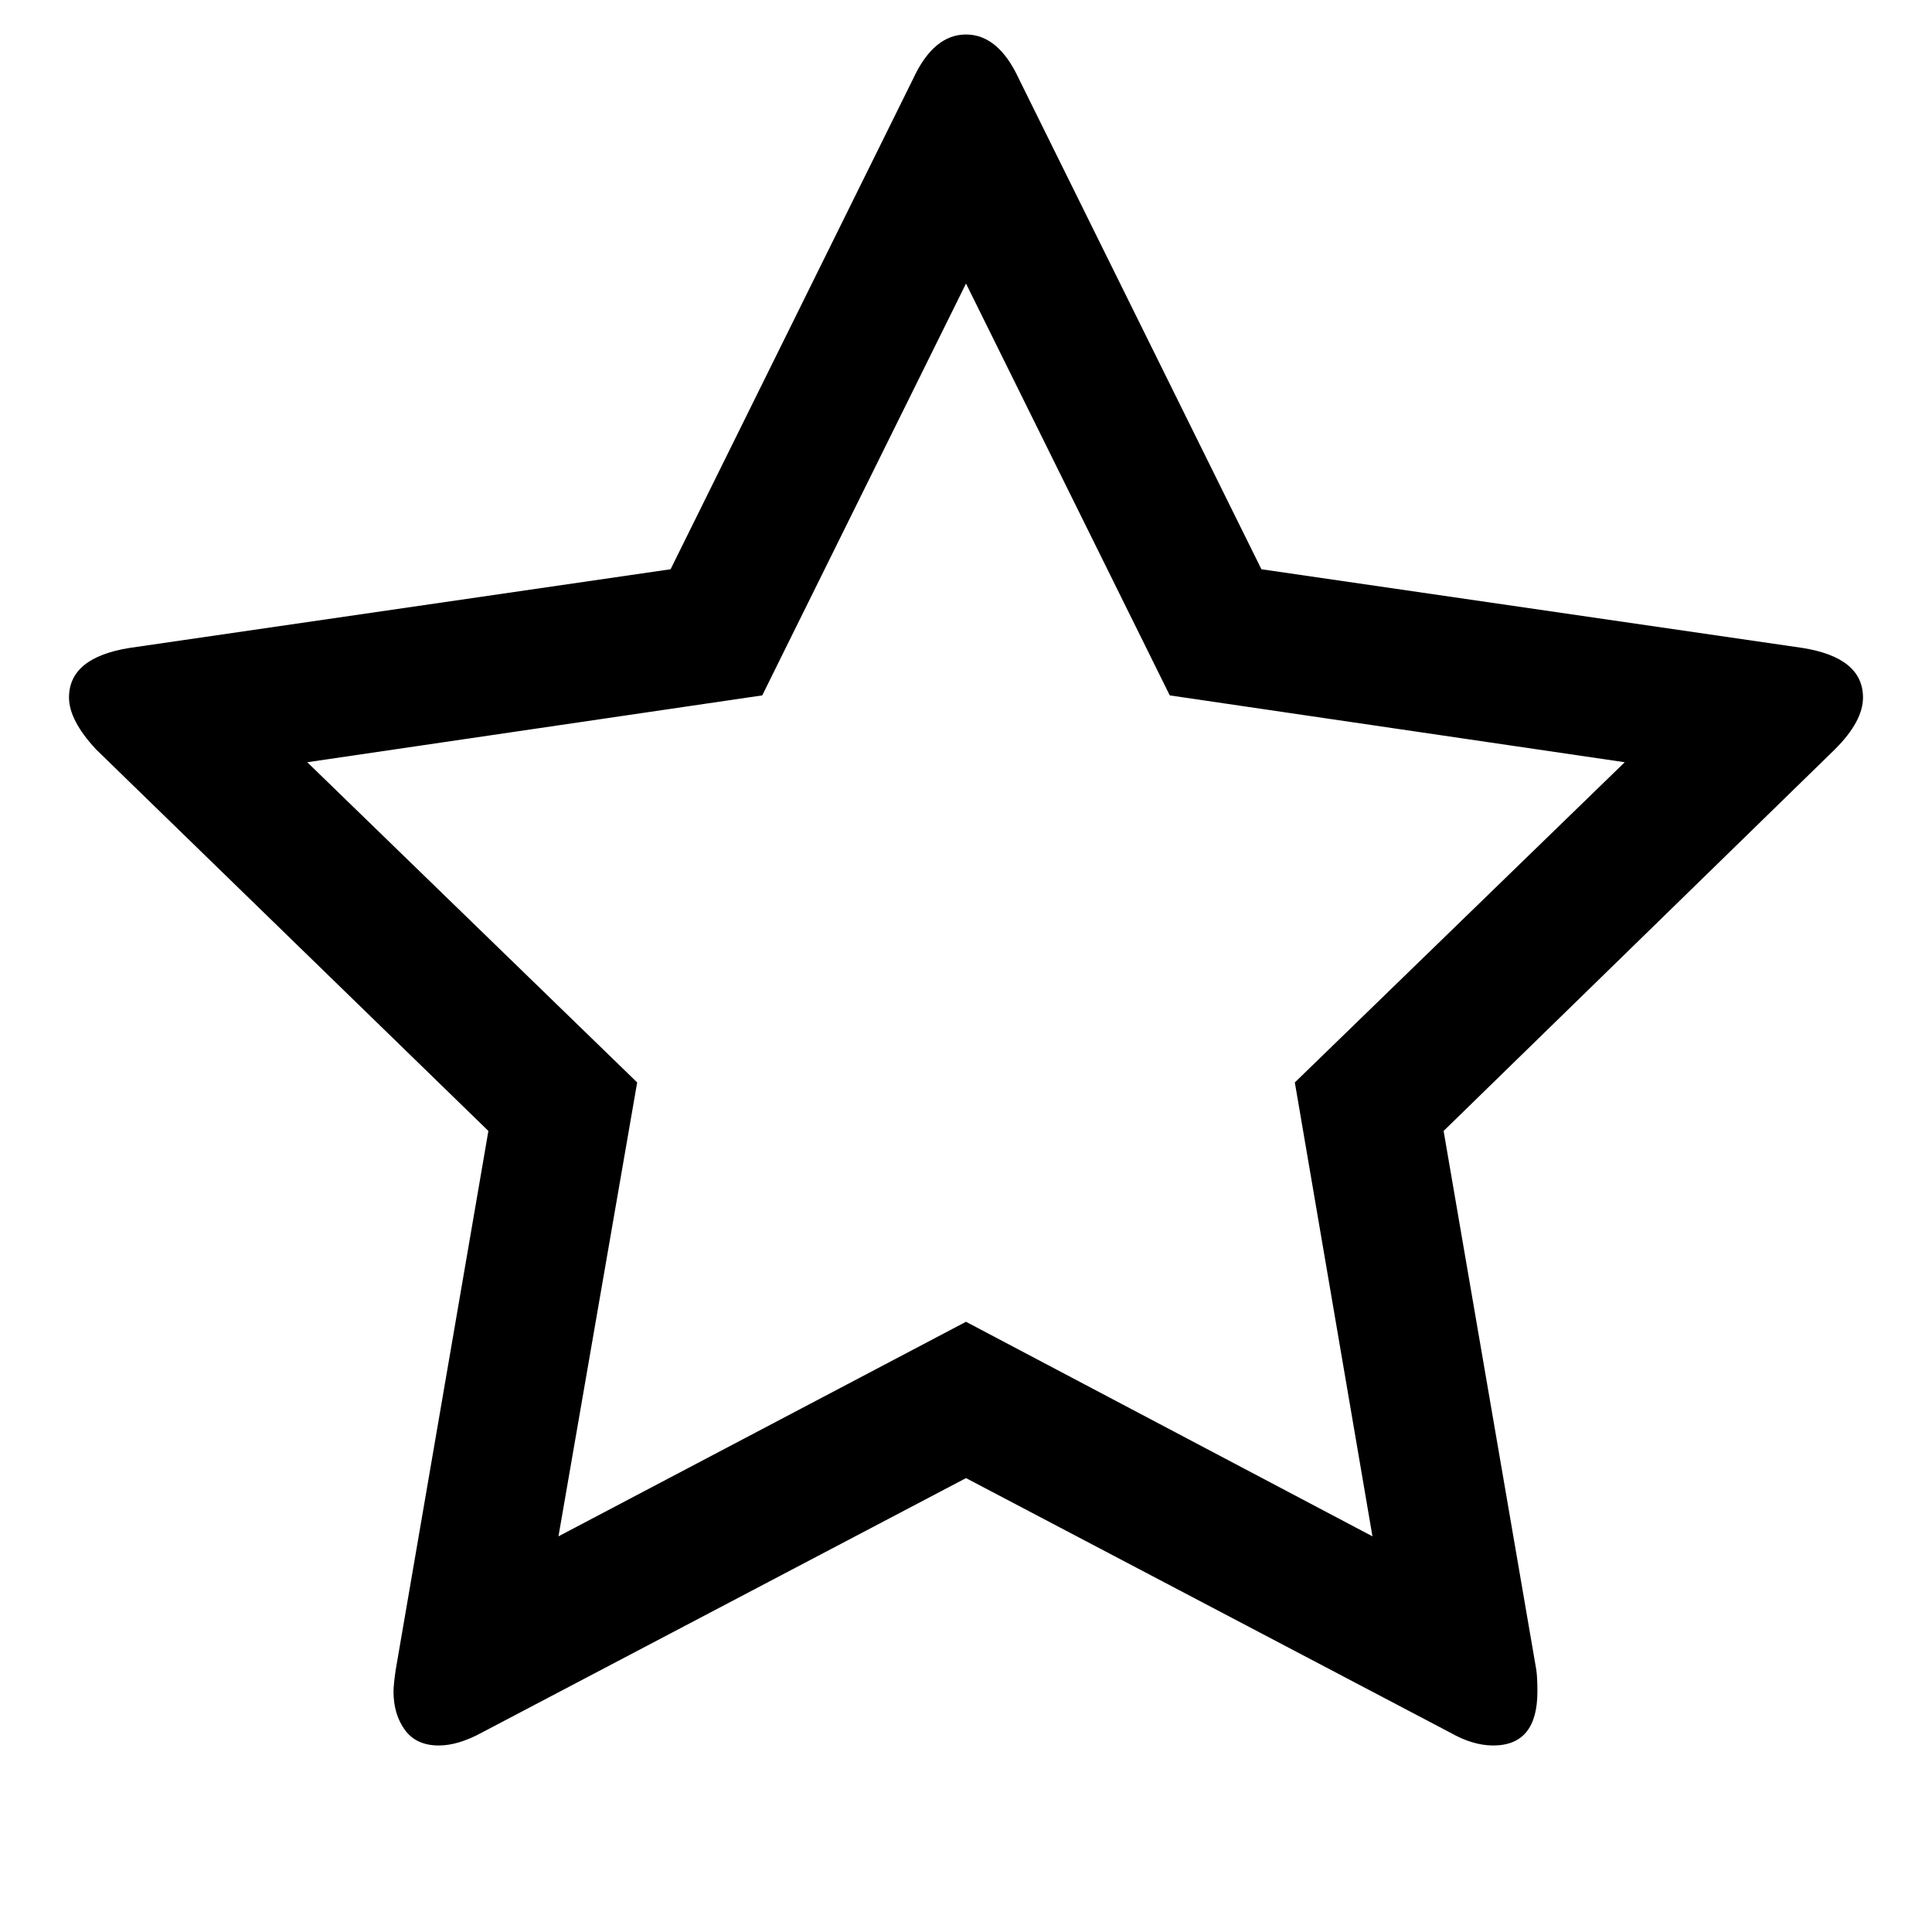
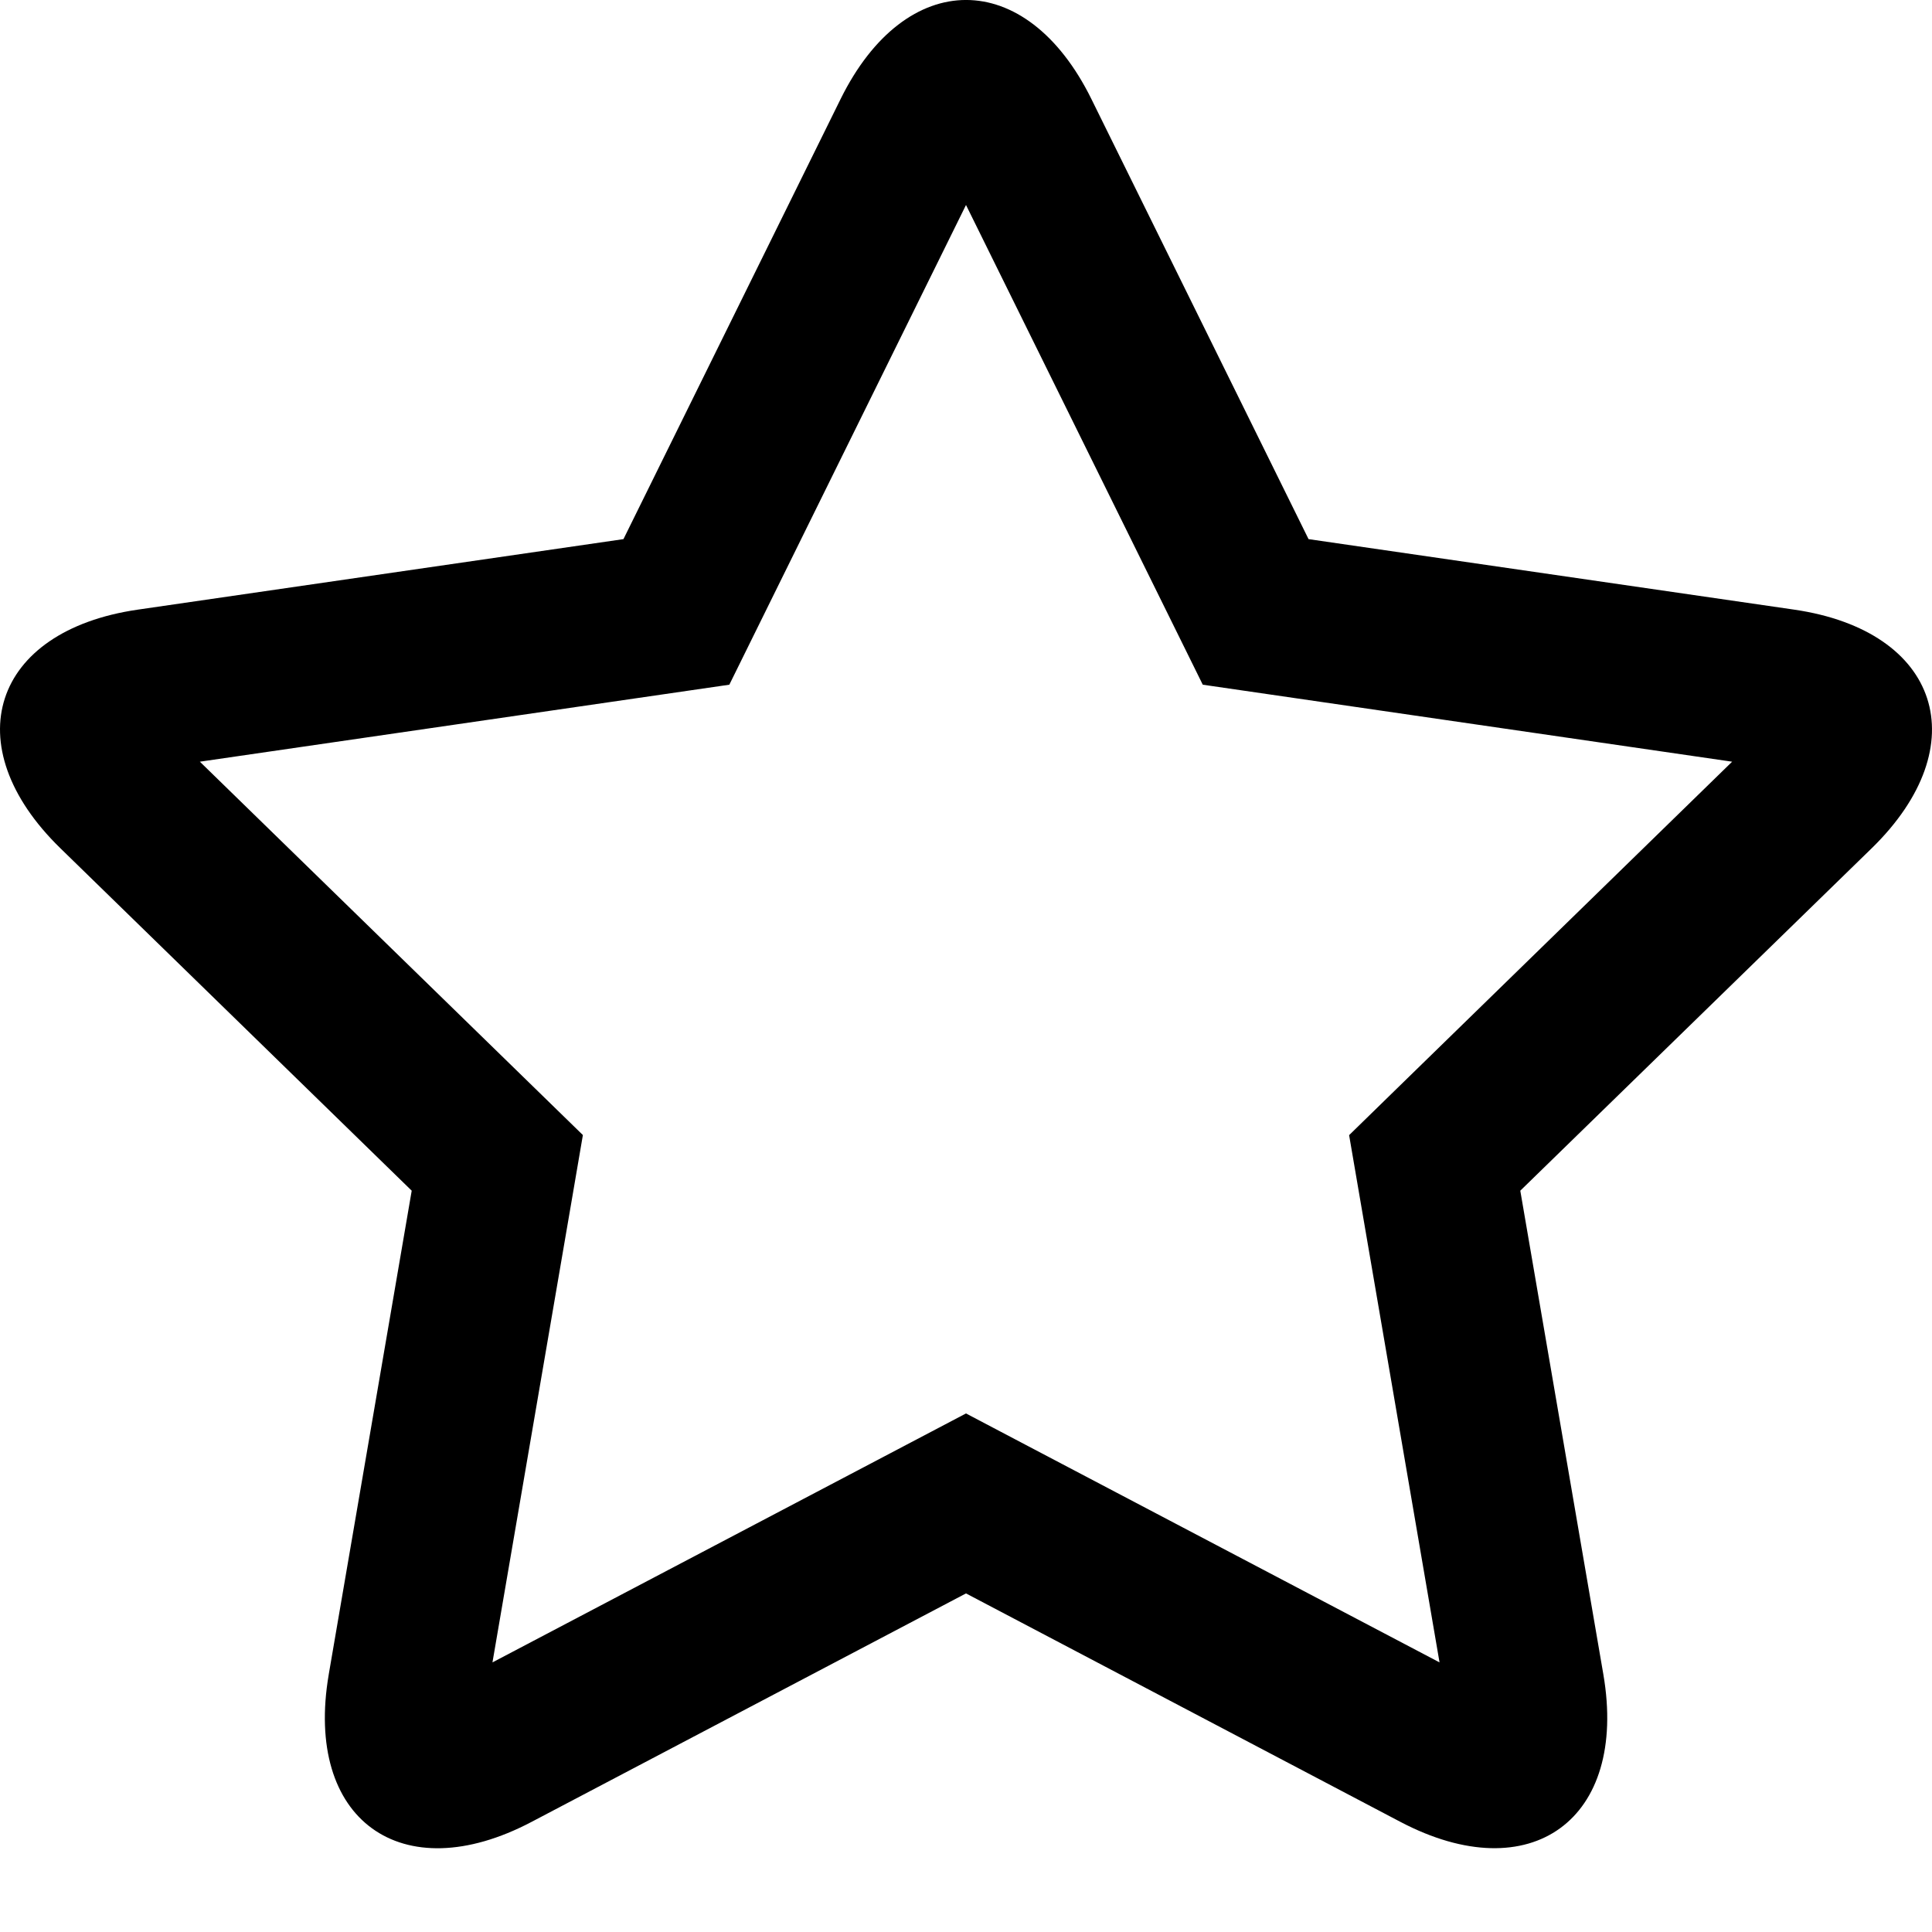
- <svg xmlns="http://www.w3.org/2000/svg" class="i-star--empty" width="1792" height="1792" viewBox="0 0 1792 1792">
-   <path fill="currentColor" d="M1201 1004l306-297-422-62-189-382-189 382-422 62 306 297-73 421 378-199 377 199zm527-357q0 22-26 48l-363 354 86 500q1 7 1 20 0 50-41 50-19 0-40-12l-449-236-449 236q-22 12-40 12-21 0-31.5-14.5t-10.5-35.5q0-6 2-20l86-500-364-354q-25-27-25-48 0-37 56-46l502-73 225-455q19-41 49-41t49 41l225 455 502 73q56 9 56 46z" />
+ <svg xmlns="http://www.w3.org/2000/svg" viewBox="0 0 20 20">
+   <path fill="currentColor" fill-rule="nonzero" d="M10 14.632l.614.323 4.288 2.254-.936-5.458.497-.485 3.468-3.381-5.48-.797L10 2.122 7.55 7.088l-.687.1-4.794.697 3.965 3.865-.117.684-.819 4.775L10 14.632zm-6.597 2.702l.859-5.008L.624 8.78c-1.091-1.064-.706-2.25.802-2.469l5.028-.73 2.248-4.556c.675-1.367 1.922-1.367 2.596 0l2.248 4.556 5.028.73c1.508.22 1.893 1.405.802 2.47l-3.638 3.545.86 5.008c.257 1.502-.752 2.235-2.101 1.526L10 16.495 5.503 18.86c-1.348.71-2.357-.023-2.1-1.525z" />
</svg>
